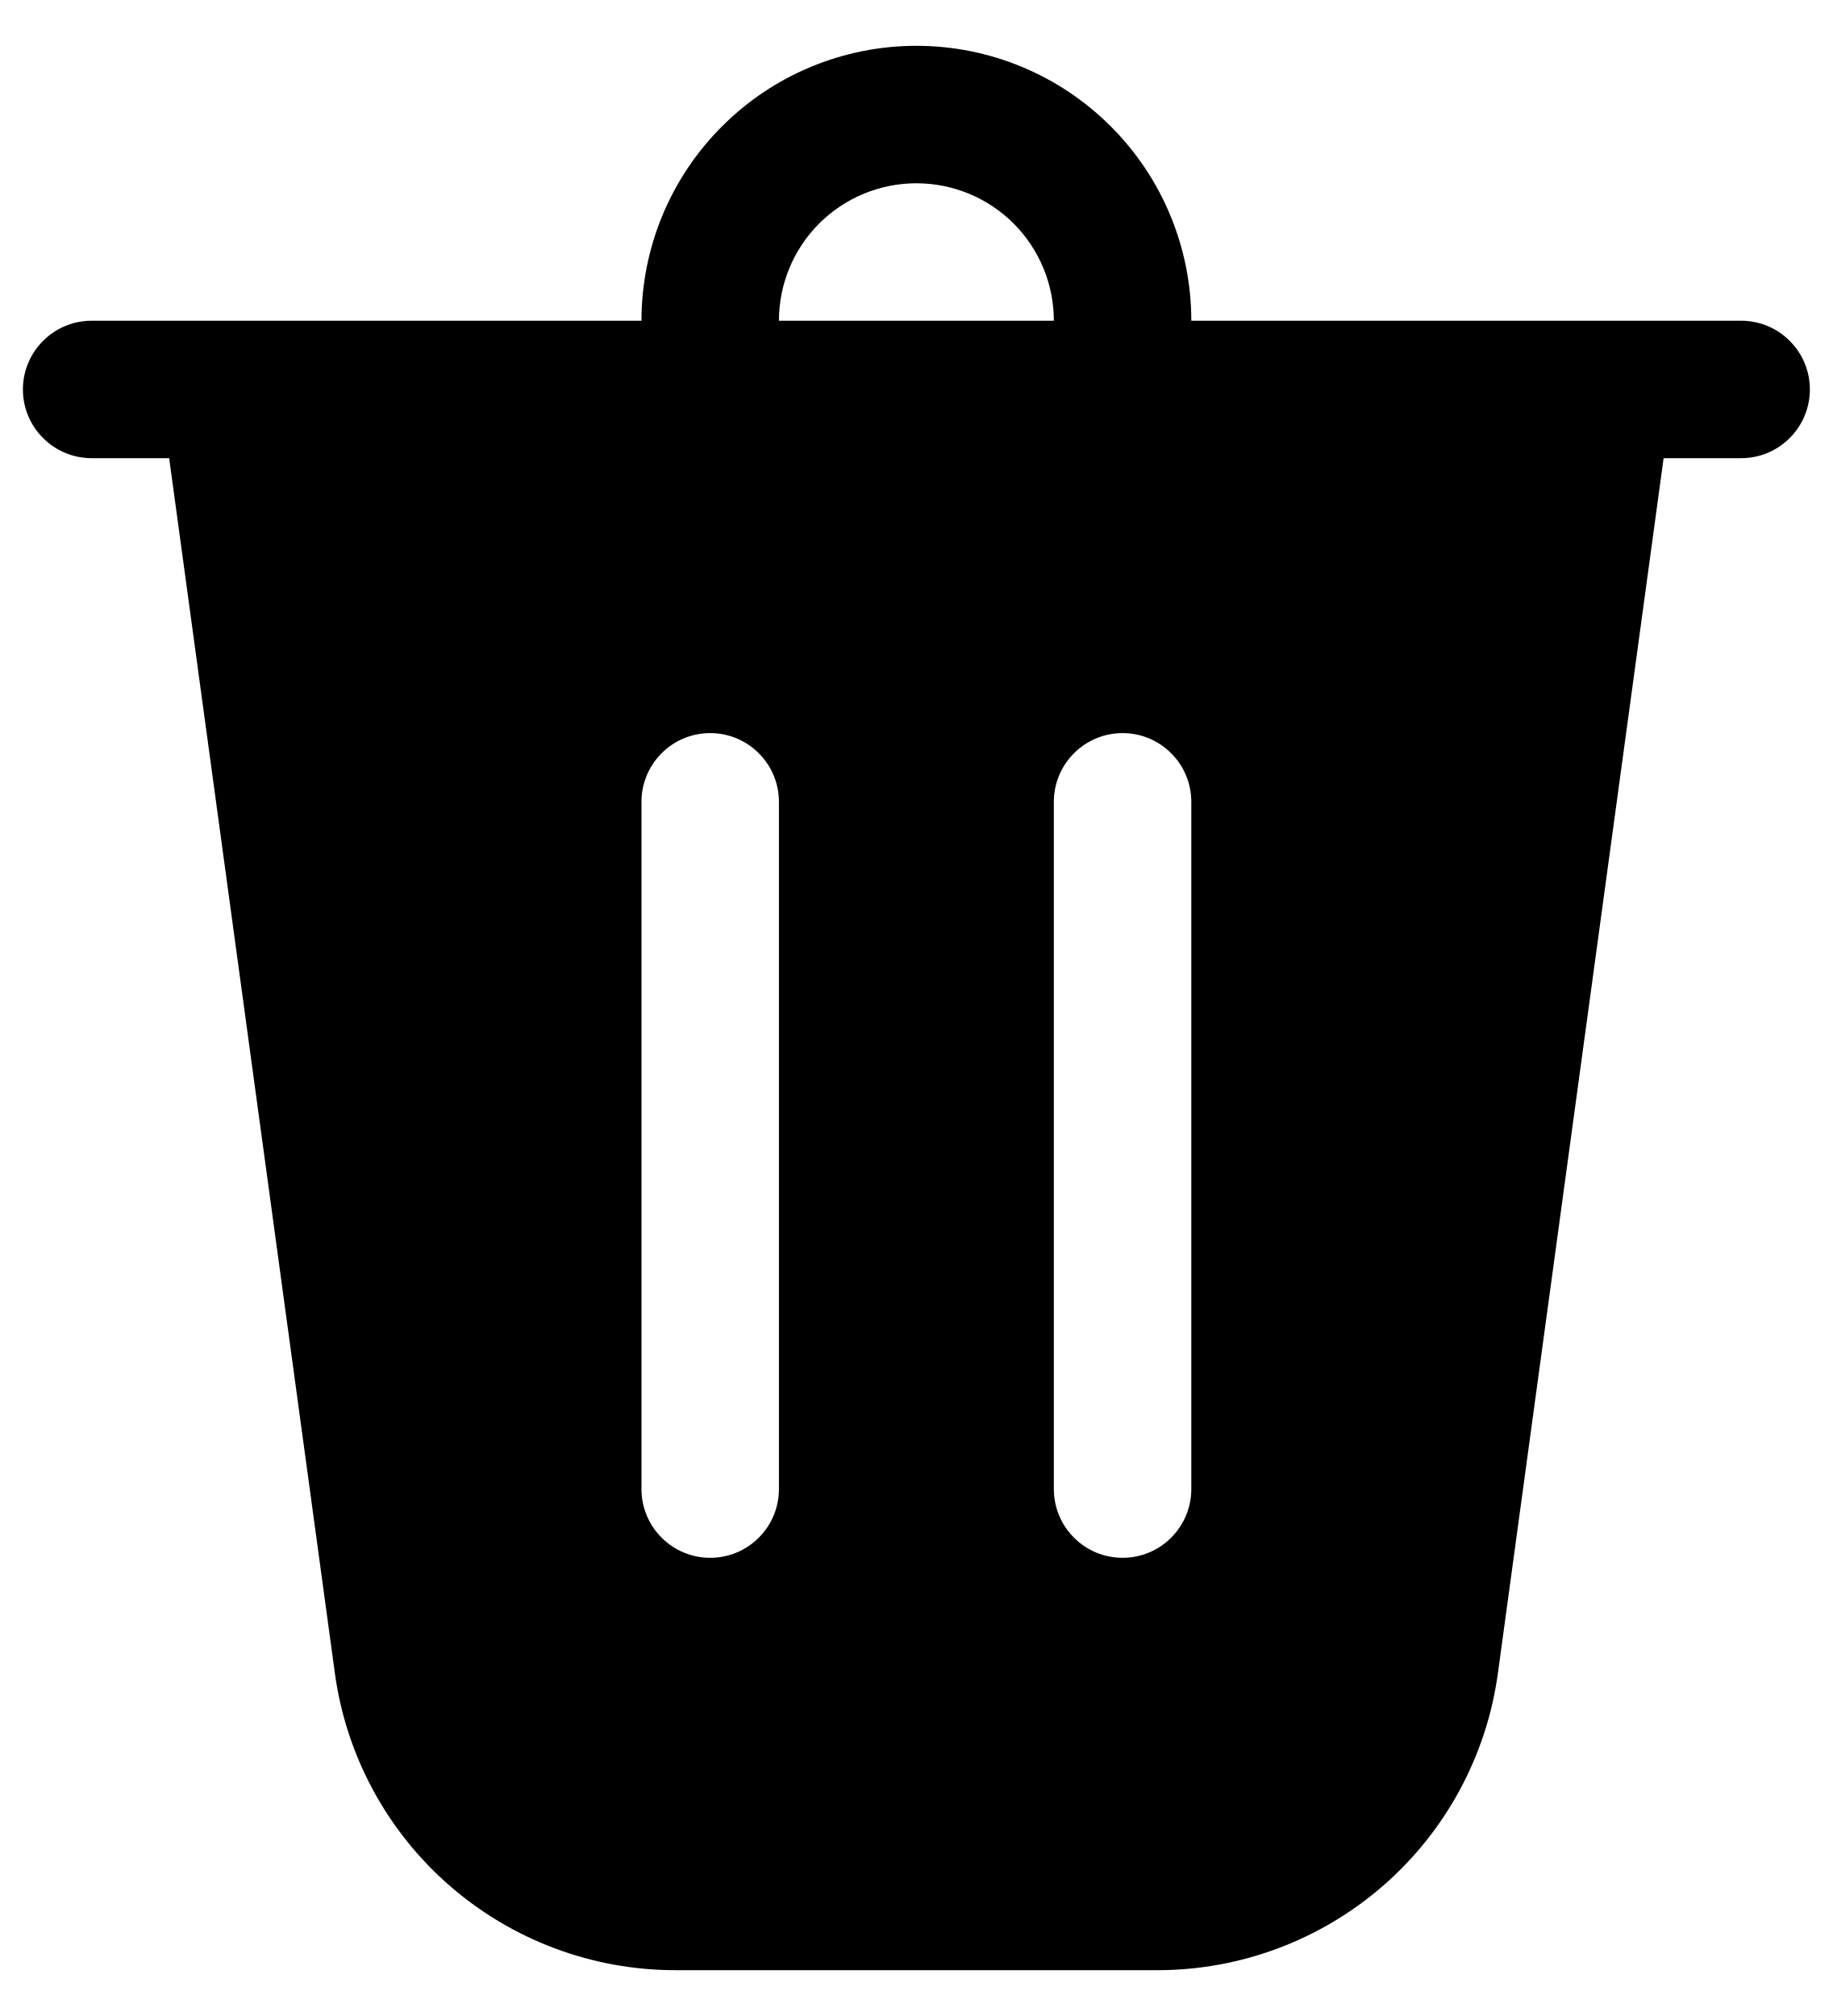
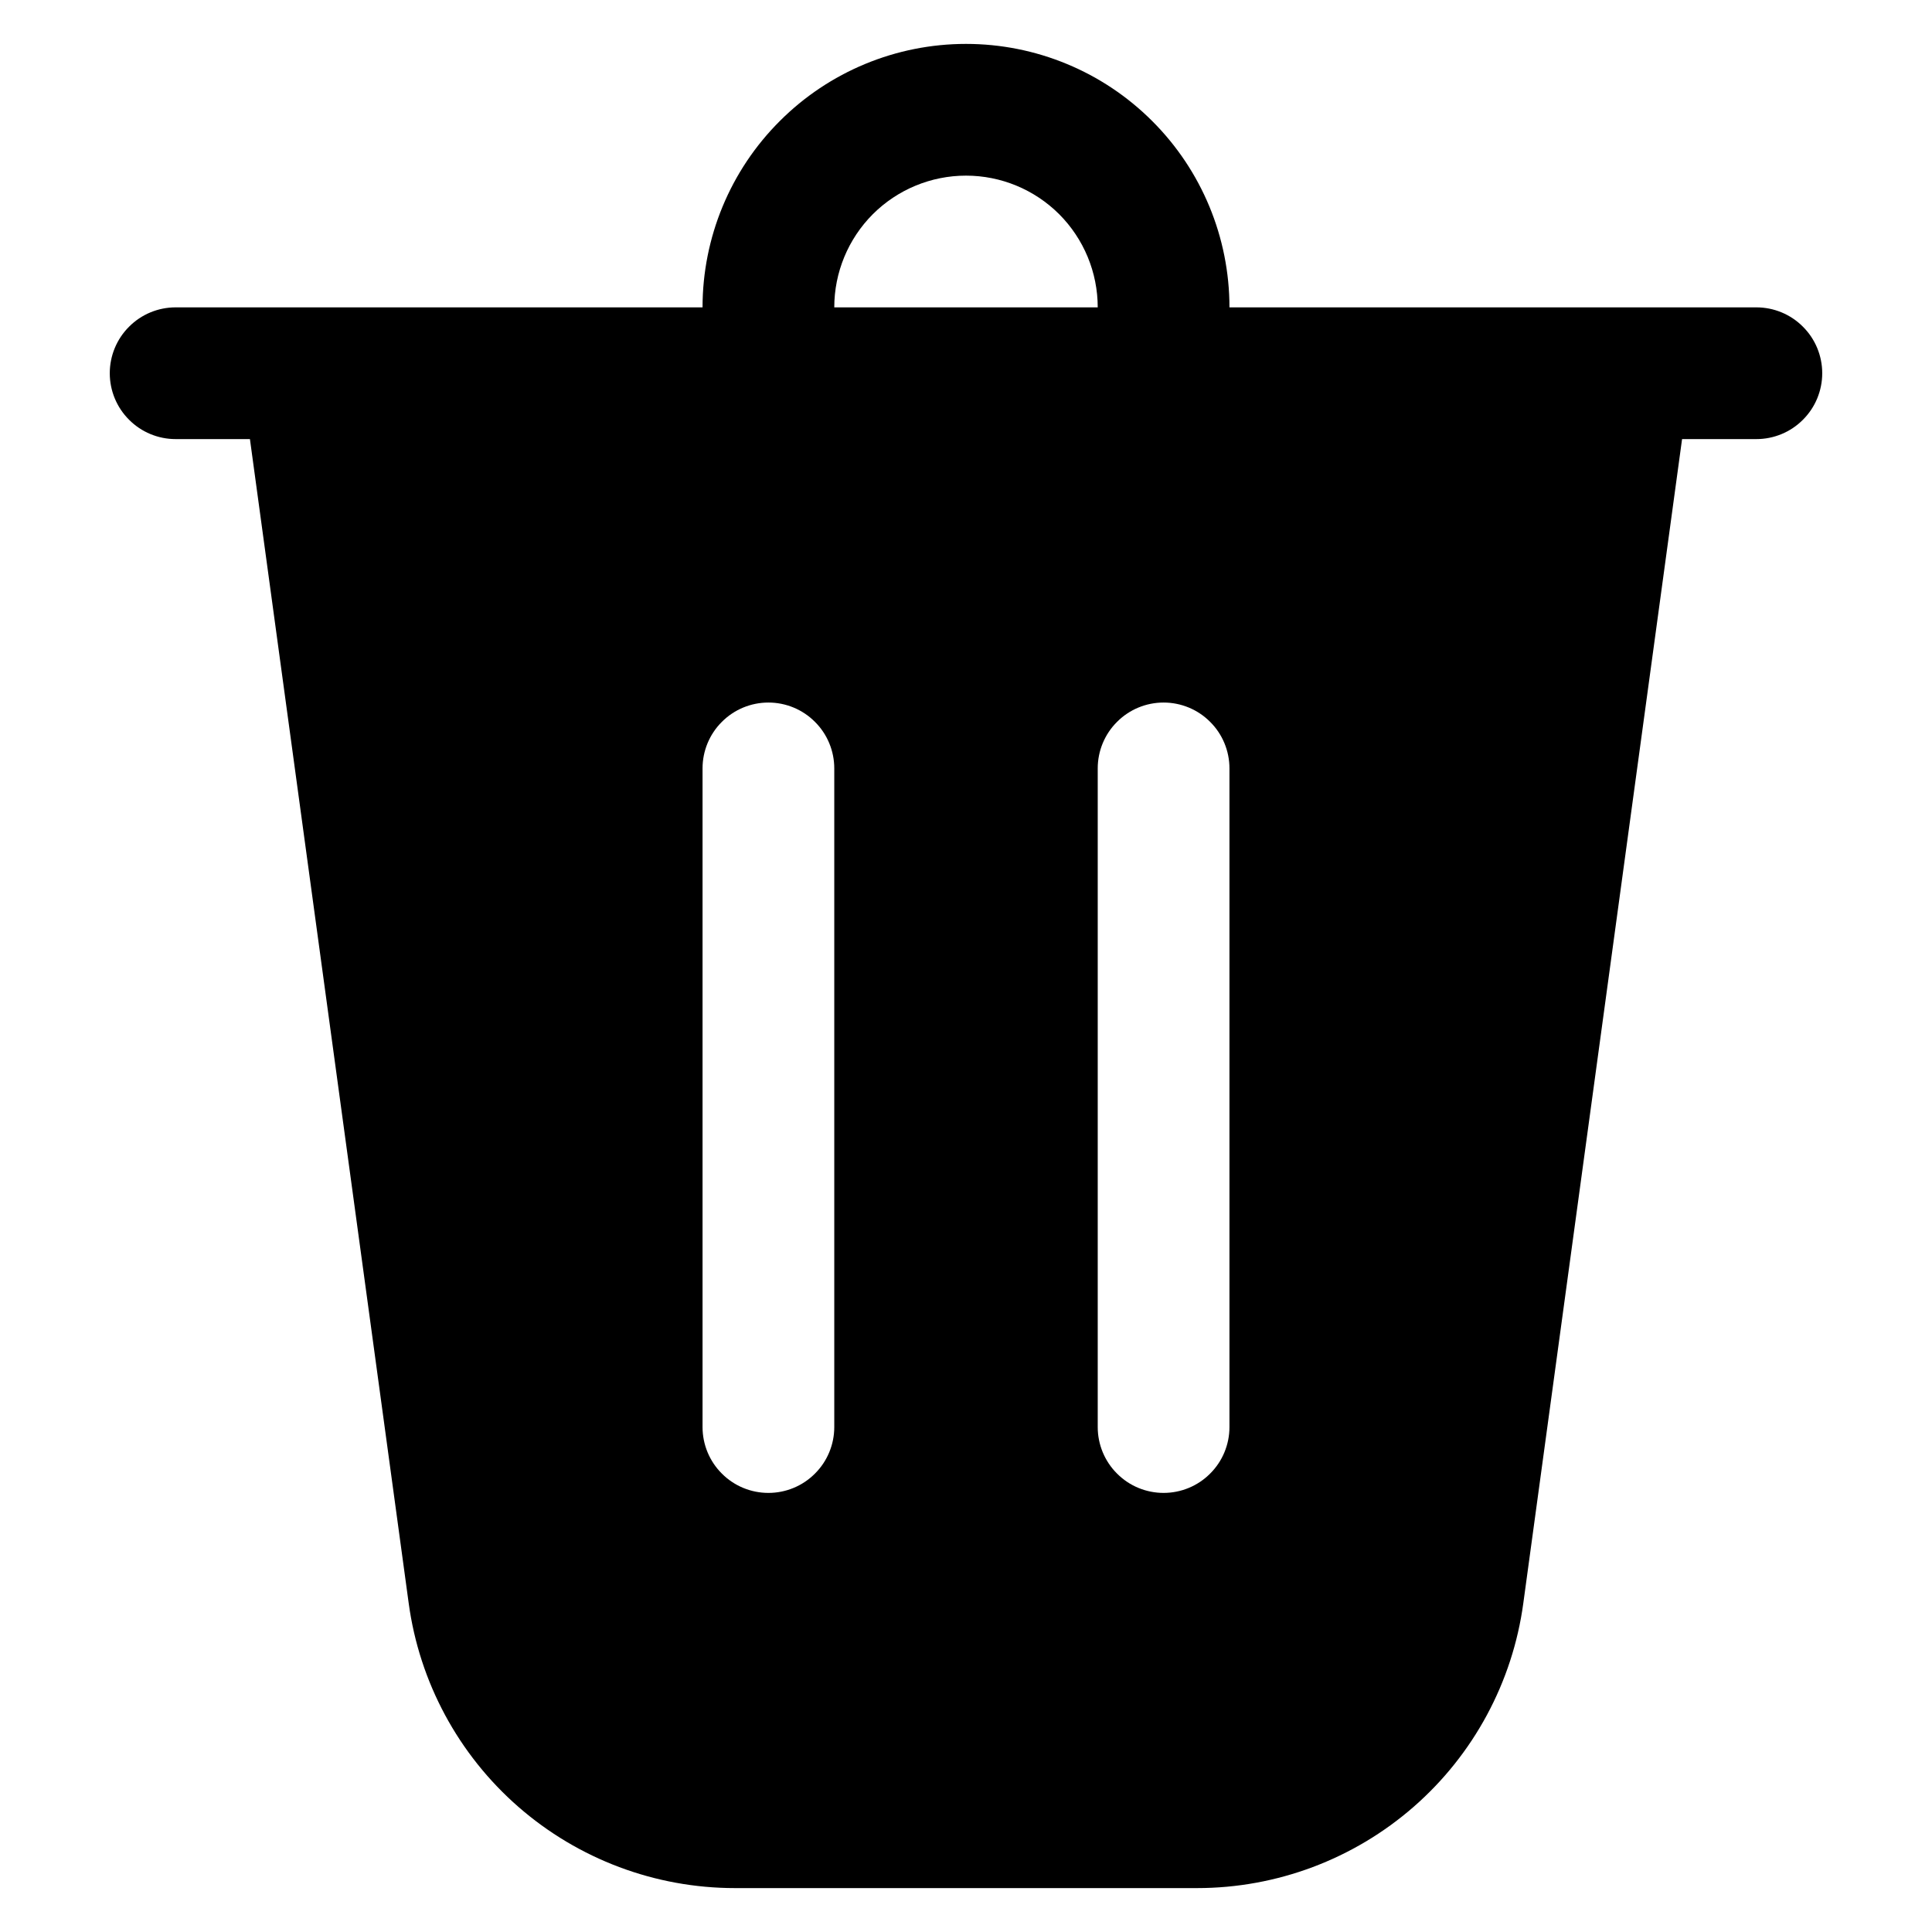
- <svg xmlns="http://www.w3.org/2000/svg" width="20" height="22" viewBox="0 0 20 22" fill="currentColor">
+ <svg xmlns="http://www.w3.org/2000/svg" width="20" height="20" viewBox="0 0 20 22" fill="currentColor">
  <path d="M8.5 3.5H11.5C11.5 3.102 11.342 2.721 11.061 2.439C10.779 2.158 10.398 2 10 2C9.602 2 9.221 2.158 8.939 2.439C8.658 2.721 8.5 3.102 8.5 3.5ZM7 3.5C7 2.704 7.316 1.941 7.879 1.379C8.441 0.816 9.204 0.5 10 0.5C10.796 0.5 11.559 0.816 12.121 1.379C12.684 1.941 13 2.704 13 3.5H19C19.199 3.5 19.39 3.579 19.53 3.72C19.671 3.86 19.75 4.051 19.75 4.25C19.75 4.449 19.671 4.64 19.53 4.78C19.39 4.921 19.199 5 19 5H18.154L16.346 18.257C16.224 19.155 15.78 19.979 15.097 20.575C14.414 21.171 13.538 21.5 12.631 21.5H7.369C6.462 21.5 5.586 21.171 4.903 20.575C4.22 19.979 3.776 19.155 3.654 18.257L1.846 5H1C0.801 5 0.61 4.921 0.47 4.78C0.329 4.64 0.25 4.449 0.25 4.25C0.25 4.051 0.329 3.86 0.47 3.72C0.61 3.579 0.801 3.5 1 3.5H7ZM8.5 8.75C8.5 8.551 8.421 8.36 8.28 8.22C8.14 8.079 7.949 8 7.75 8C7.551 8 7.36 8.079 7.22 8.22C7.079 8.36 7 8.551 7 8.75V16.25C7 16.449 7.079 16.64 7.22 16.78C7.36 16.921 7.551 17 7.75 17C7.949 17 8.14 16.921 8.28 16.78C8.421 16.64 8.5 16.449 8.5 16.25V8.75ZM12.25 8C12.051 8 11.86 8.079 11.72 8.22C11.579 8.36 11.5 8.551 11.5 8.75V16.25C11.5 16.449 11.579 16.64 11.72 16.78C11.86 16.921 12.051 17 12.25 17C12.449 17 12.64 16.921 12.78 16.78C12.921 16.64 13 16.449 13 16.25V8.75C13 8.551 12.921 8.36 12.78 8.22C12.64 8.079 12.449 8 12.25 8Z" />
</svg>
